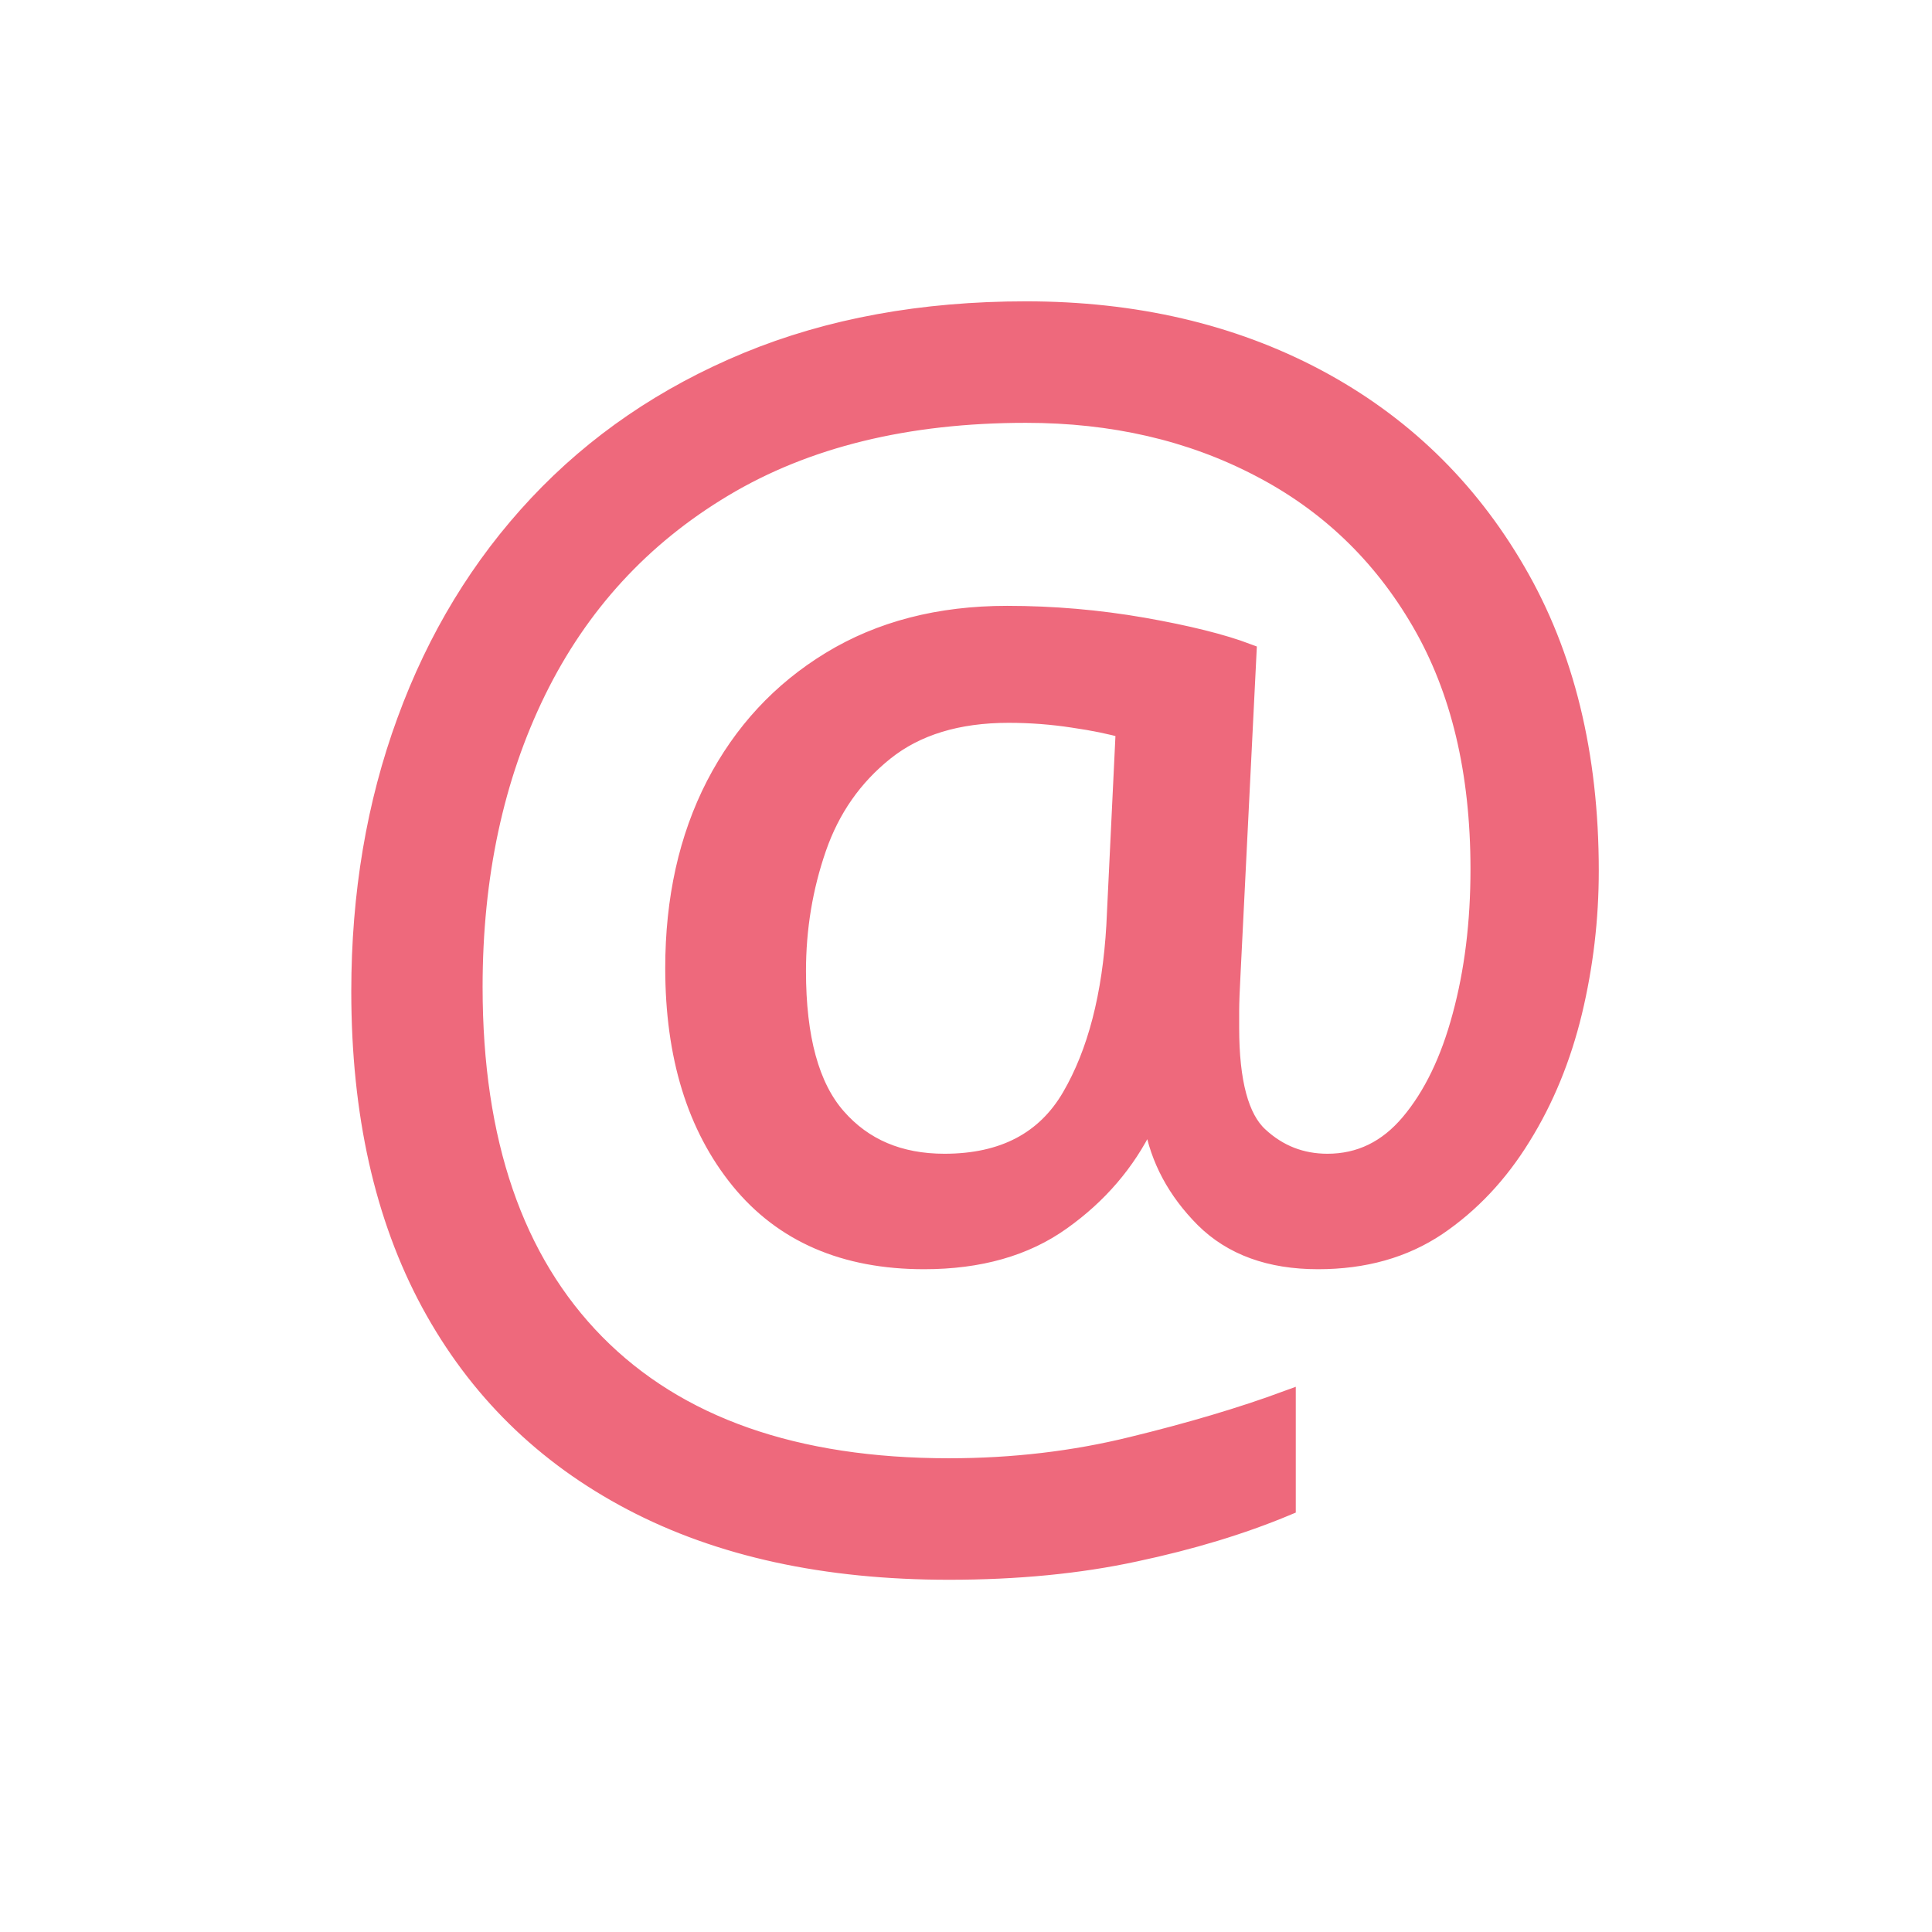
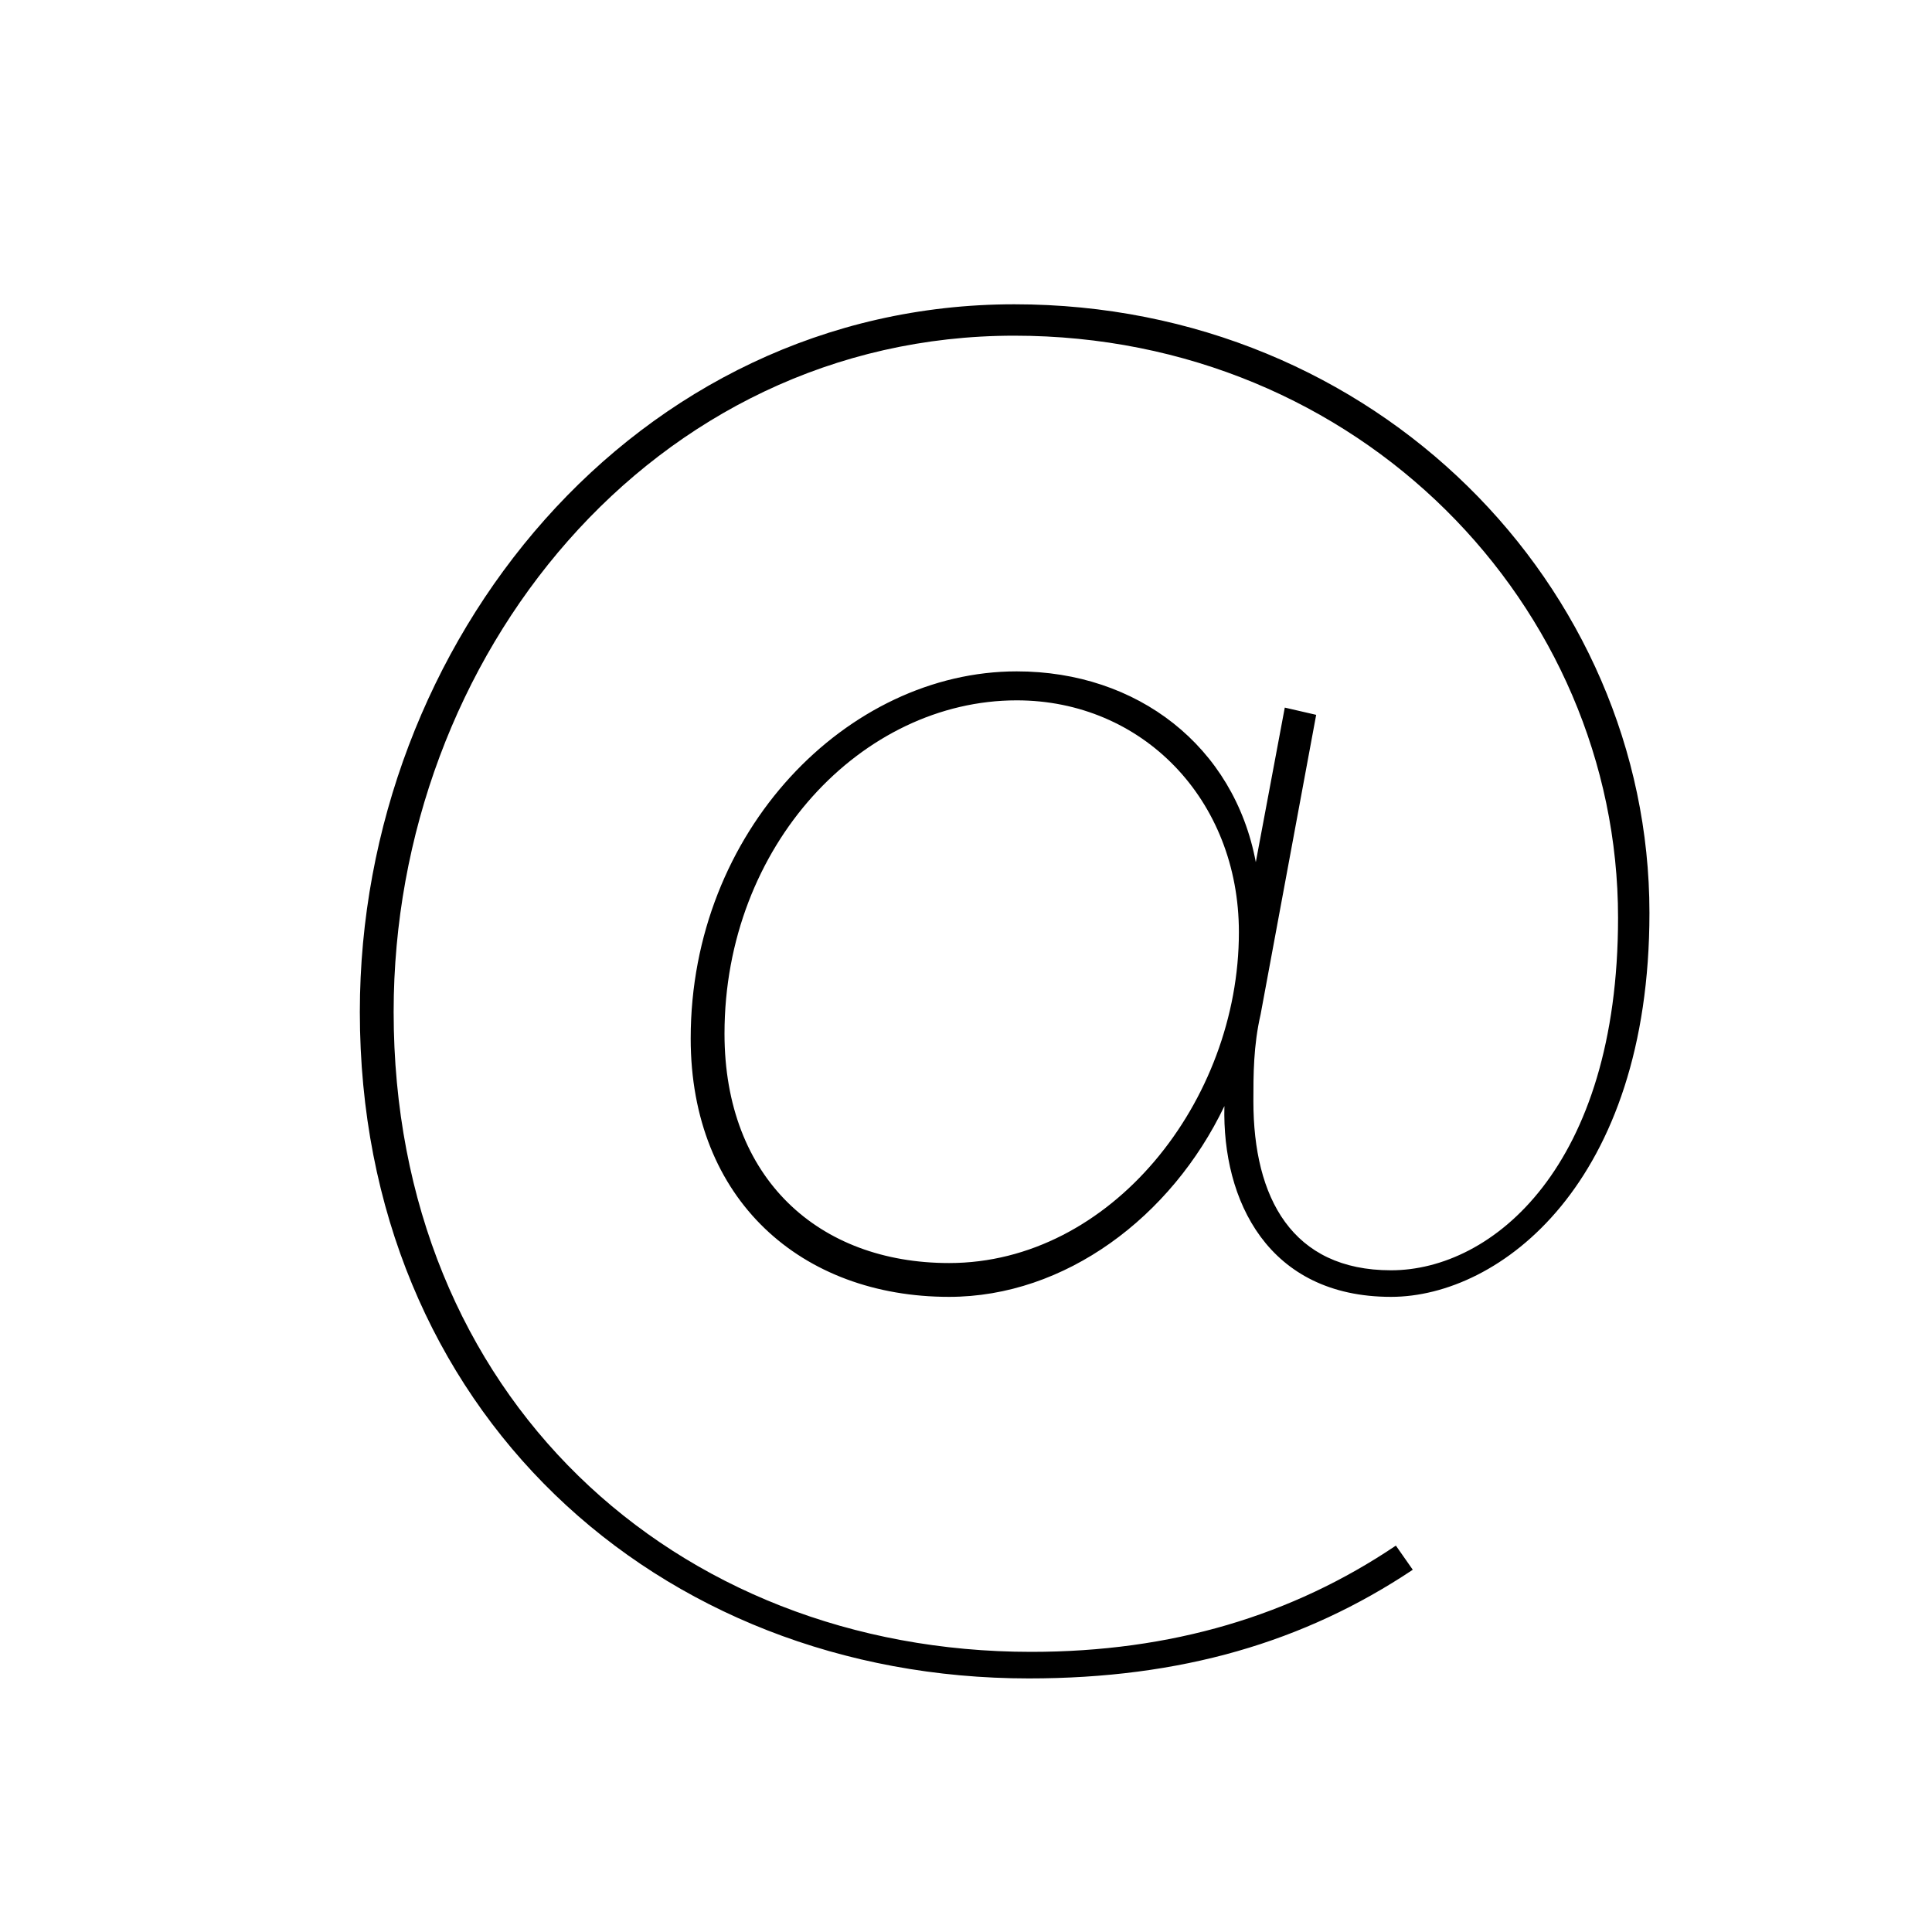
- <svg xmlns="http://www.w3.org/2000/svg" version="1.1" id="Layer_1" x="0px" y="0px" viewBox="0 0 80 80" style="enable-background:new 0 0 80 80;" xml:space="preserve">
-   <style type="text/css">
- 	.st0{fill:none;}
- 	.st1{fill:#EE697C;stroke:#EE697C;stroke-width:0.75;stroke-miterlimit:10;}
- 	.st2{font-family:'Gotham-Thin';}
- 	.st3{font-size:65px;}
- </style>
-   <rect y="11.8" class="st0" width="84" height="61.5" />
-   <text transform="matrix(1 0 0 1 11.1553 59.2586)" class="st1 st2 st3">@</text>
+ <svg xmlns="http://www.w3.org/2000/svg" version="1.1" x="0px" y="0px" viewBox="0 0 80 80" style="enable-background:new 0 0 80 80;" xml:space="preserve">
+   <g>
+     <path d="M14.9,41.9c0-15.3,11.4-29.3,27.1-29.3c15,0,26.3,11.7,26.3,25.2c0,11.2-6.2,15.9-10.7,15.9   c-5.1,0-7-4-6.9-7.9c-2.2,4.6-6.6,7.9-11.4,7.9c-6.1,0-10.7-4-10.7-10.7c0-8.6,6.5-15.2,13.5-15.2c5,0,9,3.1,9.9,7.9l1.2-6.4   l1.3,0.3l-2.3,12.4c-0.3,1.3-0.3,2.5-0.3,3.6c0,4,1.6,7,5.7,7c4.2,0,9.4-4.3,9.4-14.6c0-12.9-10.7-24.1-25-24.1   c-15,0-25.7,13.3-25.7,28c0,15.9,11.6,26.5,26.4,26.5c5.8,0,10.8-1.5,15.1-4.4l0.7,1c-4.5,3-9.6,4.5-15.9,4.5   C27.2,69.5,14.9,58.4,14.9,41.9z M51.3,38.6c0-5.5-4-9.6-9.2-9.6C35.7,29,30,35,30,42.8c0,6,3.9,9.5,9.3,9.5   C46,52.3,51.3,45.6,51.3,38.6z" />
+   </g>
</svg>
